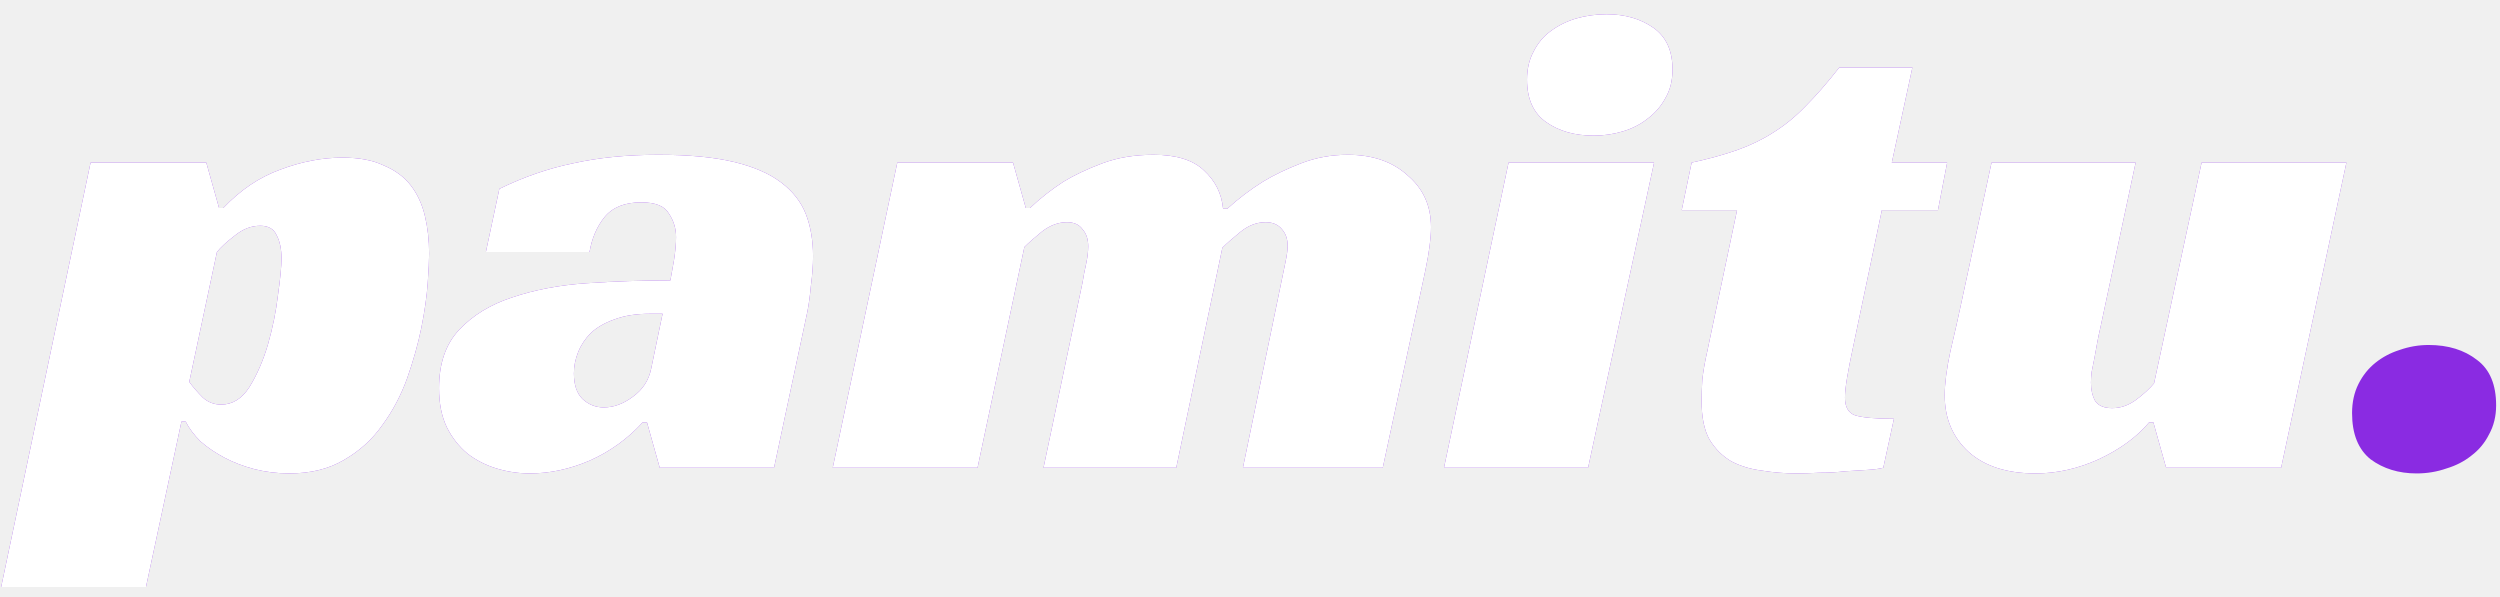
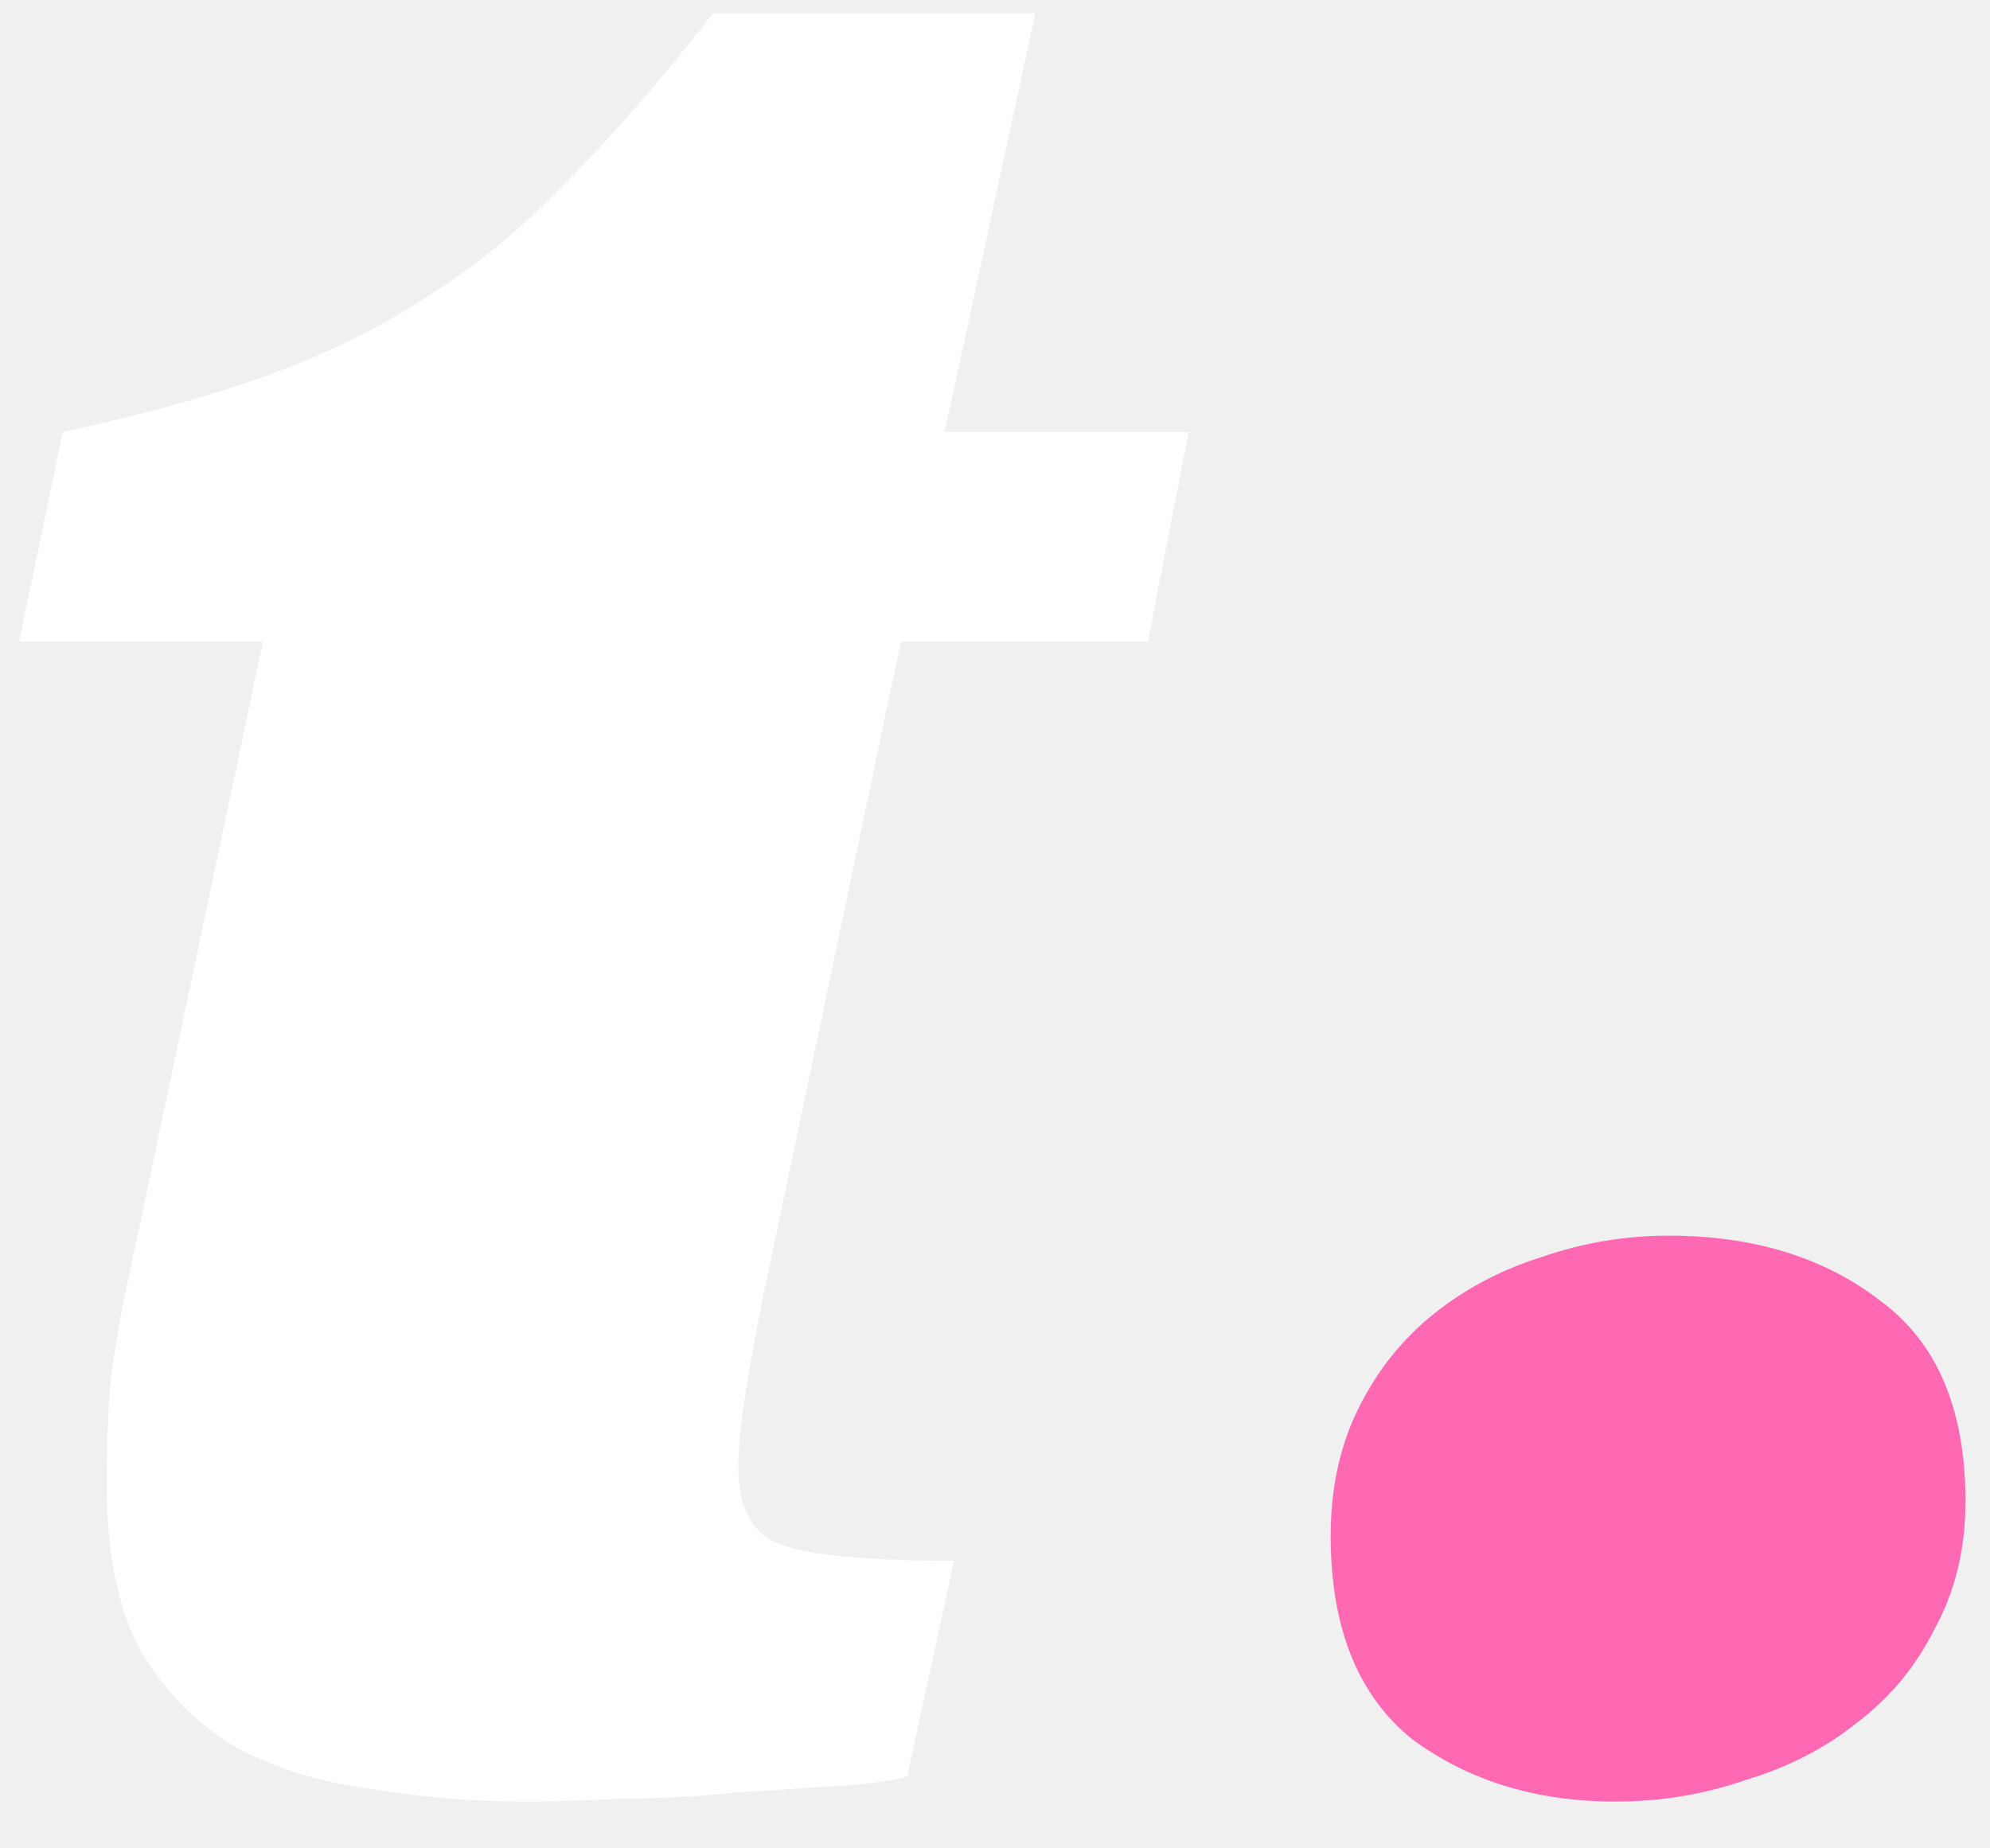
- <svg xmlns="http://www.w3.org/2000/svg" width="155" height="37" viewBox="0 0 155 37" fill="none">
-   <path d="M9.049 36.393H0.073L5.617 10.081H12.789L13.581 12.897H13.845C14.901 11.782 16.075 10.99 17.365 10.521C18.685 10.022 19.976 9.773 21.237 9.773C22.264 9.773 23.115 9.934 23.789 10.257C24.493 10.55 25.051 10.961 25.461 11.489C25.872 12.017 26.165 12.647 26.341 13.381C26.517 14.114 26.605 14.891 26.605 15.713C26.605 16.123 26.576 16.739 26.517 17.561C26.459 18.382 26.327 19.306 26.121 20.333C25.916 21.33 25.623 22.371 25.241 23.457C24.86 24.513 24.347 25.481 23.701 26.361C23.085 27.241 22.293 27.959 21.325 28.517C20.387 29.074 19.257 29.353 17.937 29.353C17.204 29.353 16.485 29.265 15.781 29.089C15.107 28.913 14.491 28.678 13.933 28.385C13.376 28.091 12.877 27.754 12.437 27.373C12.027 26.962 11.719 26.551 11.513 26.141H11.249L9.049 36.393ZM13.713 25.085C14.417 25.085 15.004 24.718 15.473 23.985C15.943 23.222 16.324 22.342 16.617 21.345C16.911 20.318 17.116 19.306 17.233 18.309C17.38 17.282 17.453 16.519 17.453 16.021C17.453 15.434 17.351 14.95 17.145 14.569C16.969 14.187 16.632 13.997 16.133 13.997C15.576 13.997 15.048 14.202 14.549 14.613C14.051 14.994 13.684 15.331 13.449 15.625L11.733 23.677C11.968 23.999 12.247 24.322 12.569 24.645C12.892 24.938 13.273 25.085 13.713 25.085Z" fill="#8A2BE2" />
-   <path d="M30.961 11.709C32.457 10.975 33.982 10.447 35.537 10.125C37.121 9.773 38.881 9.597 40.817 9.597C42.694 9.597 44.249 9.743 45.481 10.037C46.713 10.33 47.695 10.755 48.429 11.313C49.162 11.87 49.675 12.53 49.969 13.293C50.262 14.055 50.409 14.921 50.409 15.889C50.409 16.446 50.365 17.047 50.277 17.693C50.218 18.338 50.145 18.881 50.057 19.321L47.989 29.001H40.905L40.113 26.185H39.849C38.91 27.211 37.81 28.003 36.549 28.561C35.317 29.089 34.085 29.353 32.853 29.353C32.149 29.353 31.459 29.25 30.785 29.045C30.11 28.839 29.509 28.531 28.981 28.121C28.453 27.681 28.027 27.138 27.705 26.493C27.382 25.818 27.221 25.011 27.221 24.073C27.221 22.547 27.631 21.345 28.453 20.465C29.303 19.555 30.403 18.881 31.753 18.441C33.131 17.971 34.671 17.678 36.373 17.561C38.103 17.443 39.834 17.385 41.565 17.385C41.623 17.091 41.697 16.681 41.785 16.153C41.873 15.595 41.917 15.111 41.917 14.701C41.917 14.173 41.77 13.689 41.477 13.249C41.213 12.779 40.641 12.545 39.761 12.545C38.734 12.545 37.971 12.853 37.473 13.469C37.003 14.055 36.695 14.774 36.549 15.625H30.125L30.961 11.709ZM41.081 19.453H40.289C39.438 19.453 38.705 19.57 38.089 19.805C37.502 20.01 37.018 20.289 36.637 20.641C36.285 20.993 36.021 21.389 35.845 21.829C35.669 22.269 35.581 22.709 35.581 23.149C35.581 23.853 35.757 24.381 36.109 24.733C36.49 25.085 36.93 25.261 37.429 25.261C38.045 25.261 38.646 25.041 39.233 24.601C39.849 24.161 40.23 23.574 40.377 22.841L41.081 19.453Z" fill="#8A2BE2" />
-   <path d="M63.862 12.897C64.478 12.31 65.167 11.767 65.93 11.269C66.605 10.858 67.411 10.477 68.35 10.125C69.289 9.773 70.345 9.597 71.518 9.597C72.926 9.597 73.967 9.919 74.642 10.565C75.346 11.21 75.742 12.002 75.83 12.941H76.094C76.769 12.325 77.502 11.767 78.294 11.269C78.969 10.858 79.761 10.477 80.67 10.125C81.579 9.773 82.547 9.597 83.574 9.597C85.099 9.597 86.331 10.022 87.27 10.873C88.238 11.694 88.722 12.765 88.722 14.085C88.722 14.759 88.605 15.654 88.37 16.769C88.135 17.883 87.871 19.101 87.578 20.421L85.73 29.001H77.062L79.438 17.517C79.526 17.077 79.614 16.651 79.702 16.241C79.79 15.83 79.834 15.493 79.834 15.229C79.834 14.818 79.717 14.481 79.482 14.217C79.247 13.923 78.91 13.777 78.47 13.777C77.913 13.777 77.385 13.982 76.886 14.393C76.417 14.774 76.05 15.097 75.786 15.361L72.926 29.001H64.698L67.118 17.517C67.177 17.135 67.25 16.754 67.338 16.373C67.426 15.962 67.47 15.595 67.47 15.273C67.47 14.833 67.353 14.481 67.118 14.217C66.913 13.923 66.59 13.777 66.15 13.777C65.622 13.777 65.109 13.967 64.61 14.349C64.141 14.73 63.774 15.053 63.51 15.317L60.606 29.001H51.63L55.634 10.081H62.806L63.598 12.897H63.862Z" fill="#8A2BE2" />
-   <path d="M98.46 29.001H89.528L93.532 10.081H102.552L98.46 29.001ZM103.696 4.317C103.696 4.991 103.55 5.578 103.256 6.077C102.992 6.575 102.626 7.001 102.156 7.353C101.716 7.705 101.203 7.969 100.616 8.145C100.03 8.321 99.428 8.409 98.812 8.409C97.639 8.409 96.656 8.13 95.864 7.573C95.072 7.015 94.676 6.135 94.676 4.933C94.676 4.287 94.808 3.715 95.072 3.217C95.336 2.689 95.688 2.263 96.128 1.941C96.598 1.589 97.126 1.325 97.712 1.149C98.328 0.973 98.959 0.885 99.604 0.885C100.748 0.885 101.716 1.163 102.508 1.721C103.3 2.278 103.696 3.143 103.696 4.317Z" fill="#8A2BE2" />
-   <path d="M104.883 10.081C105.968 9.846 106.922 9.582 107.743 9.289C108.564 8.995 109.312 8.629 109.987 8.189C110.691 7.749 111.351 7.206 111.967 6.561C112.612 5.915 113.302 5.123 114.035 4.185H118.567L117.291 10.081H120.723L120.151 13.029H116.675L114.871 21.609C114.724 22.283 114.607 22.885 114.519 23.413C114.431 23.941 114.387 24.351 114.387 24.645C114.387 25.231 114.592 25.598 115.003 25.745C115.443 25.891 116.25 25.965 117.423 25.965L116.763 29.001C116.558 29.059 116.235 29.103 115.795 29.133C115.384 29.162 114.915 29.191 114.387 29.221C113.888 29.279 113.36 29.309 112.803 29.309C112.275 29.338 111.806 29.353 111.395 29.353C110.662 29.353 109.943 29.294 109.239 29.177C108.535 29.089 107.904 28.898 107.347 28.605C106.79 28.282 106.335 27.827 105.983 27.241C105.66 26.654 105.499 25.862 105.499 24.865C105.499 24.513 105.514 24.073 105.543 23.545C105.602 23.017 105.704 22.43 105.851 21.785L107.699 13.029H104.267L104.883 10.081Z" fill="#8A2BE2" />
-   <path d="M136.501 10.081H145.477L141.429 29.001H134.301L133.509 26.185H133.245C132.483 27.094 131.441 27.857 130.121 28.473C128.831 29.059 127.525 29.353 126.205 29.353C124.445 29.353 123.067 28.913 122.069 28.033C121.072 27.123 120.573 25.95 120.573 24.513C120.573 23.779 120.691 22.87 120.925 21.785C121.189 20.67 121.424 19.629 121.629 18.661L123.477 10.081H132.409L130.209 20.377C130.151 20.611 130.092 20.89 130.033 21.213C129.975 21.535 129.916 21.858 129.857 22.181C129.799 22.474 129.74 22.767 129.681 23.061C129.652 23.325 129.637 23.545 129.637 23.721C129.637 24.161 129.725 24.542 129.901 24.865C130.107 25.158 130.459 25.305 130.957 25.305C131.485 25.305 131.984 25.129 132.453 24.777C132.923 24.425 133.289 24.087 133.553 23.765L136.501 10.081Z" fill="#8A2BE2" />
-   <path d="M154.76 25.129C154.76 25.803 154.613 26.405 154.32 26.933C154.056 27.461 153.689 27.901 153.22 28.253C152.78 28.605 152.266 28.869 151.68 29.045C151.093 29.25 150.477 29.353 149.832 29.353C148.717 29.353 147.764 29.059 146.972 28.473C146.209 27.857 145.828 26.903 145.828 25.613C145.828 24.938 145.96 24.337 146.224 23.809C146.488 23.281 146.84 22.841 147.28 22.489C147.72 22.137 148.218 21.873 148.776 21.697C149.362 21.491 149.964 21.389 150.58 21.389C151.782 21.389 152.78 21.697 153.572 22.313C154.364 22.899 154.76 23.838 154.76 25.129Z" fill="#8A2BE2" />
-   <path d="M9.049 36.393H0.073L5.617 10.081H12.789L13.581 12.897H13.845C14.901 11.782 16.075 10.99 17.365 10.521C18.685 10.022 19.976 9.773 21.237 9.773C22.264 9.773 23.115 9.934 23.789 10.257C24.493 10.55 25.051 10.961 25.461 11.489C25.872 12.017 26.165 12.647 26.341 13.381C26.517 14.114 26.605 14.891 26.605 15.713C26.605 16.123 26.576 16.739 26.517 17.561C26.459 18.382 26.327 19.306 26.121 20.333C25.916 21.33 25.623 22.371 25.241 23.457C24.86 24.513 24.347 25.481 23.701 26.361C23.085 27.241 22.293 27.959 21.325 28.517C20.387 29.074 19.257 29.353 17.937 29.353C17.204 29.353 16.485 29.265 15.781 29.089C15.107 28.913 14.491 28.678 13.933 28.385C13.376 28.091 12.877 27.754 12.437 27.373C12.027 26.962 11.719 26.551 11.513 26.141H11.249L9.049 36.393ZM13.713 25.085C14.417 25.085 15.004 24.718 15.473 23.985C15.943 23.222 16.324 22.342 16.617 21.345C16.911 20.318 17.116 19.306 17.233 18.309C17.38 17.282 17.453 16.519 17.453 16.021C17.453 15.434 17.351 14.95 17.145 14.569C16.969 14.187 16.632 13.997 16.133 13.997C15.576 13.997 15.048 14.202 14.549 14.613C14.051 14.994 13.684 15.331 13.449 15.625L11.733 23.677C11.968 23.999 12.247 24.322 12.569 24.645C12.892 24.938 13.273 25.085 13.713 25.085Z" fill="white" />
-   <path d="M30.961 11.709C32.457 10.975 33.982 10.447 35.537 10.125C37.121 9.773 38.881 9.597 40.817 9.597C42.694 9.597 44.249 9.743 45.481 10.037C46.713 10.33 47.695 10.755 48.429 11.313C49.162 11.87 49.675 12.53 49.969 13.293C50.262 14.055 50.409 14.921 50.409 15.889C50.409 16.446 50.365 17.047 50.277 17.693C50.218 18.338 50.145 18.881 50.057 19.321L47.989 29.001H40.905L40.113 26.185H39.849C38.91 27.211 37.81 28.003 36.549 28.561C35.317 29.089 34.085 29.353 32.853 29.353C32.149 29.353 31.459 29.25 30.785 29.045C30.11 28.839 29.509 28.531 28.981 28.121C28.453 27.681 28.027 27.138 27.705 26.493C27.382 25.818 27.221 25.011 27.221 24.073C27.221 22.547 27.631 21.345 28.453 20.465C29.303 19.555 30.403 18.881 31.753 18.441C33.131 17.971 34.671 17.678 36.373 17.561C38.103 17.443 39.834 17.385 41.565 17.385C41.623 17.091 41.697 16.681 41.785 16.153C41.873 15.595 41.917 15.111 41.917 14.701C41.917 14.173 41.77 13.689 41.477 13.249C41.213 12.779 40.641 12.545 39.761 12.545C38.734 12.545 37.971 12.853 37.473 13.469C37.003 14.055 36.695 14.774 36.549 15.625H30.125L30.961 11.709ZM41.081 19.453H40.289C39.438 19.453 38.705 19.57 38.089 19.805C37.502 20.01 37.018 20.289 36.637 20.641C36.285 20.993 36.021 21.389 35.845 21.829C35.669 22.269 35.581 22.709 35.581 23.149C35.581 23.853 35.757 24.381 36.109 24.733C36.49 25.085 36.93 25.261 37.429 25.261C38.045 25.261 38.646 25.041 39.233 24.601C39.849 24.161 40.23 23.574 40.377 22.841L41.081 19.453Z" fill="white" />
-   <path d="M63.862 12.897C64.478 12.31 65.167 11.767 65.93 11.269C66.605 10.858 67.411 10.477 68.35 10.125C69.289 9.773 70.345 9.597 71.518 9.597C72.926 9.597 73.967 9.919 74.642 10.565C75.346 11.21 75.742 12.002 75.83 12.941H76.094C76.769 12.325 77.502 11.767 78.294 11.269C78.969 10.858 79.761 10.477 80.67 10.125C81.579 9.773 82.547 9.597 83.574 9.597C85.099 9.597 86.331 10.022 87.27 10.873C88.238 11.694 88.722 12.765 88.722 14.085C88.722 14.759 88.605 15.654 88.37 16.769C88.135 17.883 87.871 19.101 87.578 20.421L85.73 29.001H77.062L79.438 17.517C79.526 17.077 79.614 16.651 79.702 16.241C79.79 15.83 79.834 15.493 79.834 15.229C79.834 14.818 79.717 14.481 79.482 14.217C79.247 13.923 78.91 13.777 78.47 13.777C77.913 13.777 77.385 13.982 76.886 14.393C76.417 14.774 76.05 15.097 75.786 15.361L72.926 29.001H64.698L67.118 17.517C67.177 17.135 67.25 16.754 67.338 16.373C67.426 15.962 67.47 15.595 67.47 15.273C67.47 14.833 67.353 14.481 67.118 14.217C66.913 13.923 66.59 13.777 66.15 13.777C65.622 13.777 65.109 13.967 64.61 14.349C64.141 14.73 63.774 15.053 63.51 15.317L60.606 29.001H51.63L55.634 10.081H62.806L63.598 12.897H63.862Z" fill="white" />
-   <path d="M98.46 29.001H89.528L93.532 10.081H102.552L98.46 29.001ZM103.696 4.317C103.696 4.991 103.55 5.578 103.256 6.077C102.992 6.575 102.626 7.001 102.156 7.353C101.716 7.705 101.203 7.969 100.616 8.145C100.03 8.321 99.428 8.409 98.812 8.409C97.639 8.409 96.656 8.13 95.864 7.573C95.072 7.015 94.676 6.135 94.676 4.933C94.676 4.287 94.808 3.715 95.072 3.217C95.336 2.689 95.688 2.263 96.128 1.941C96.598 1.589 97.126 1.325 97.712 1.149C98.328 0.973 98.959 0.885 99.604 0.885C100.748 0.885 101.716 1.163 102.508 1.721C103.3 2.278 103.696 3.143 103.696 4.317Z" fill="white" />
-   <path d="M104.883 10.081C105.968 9.846 106.922 9.582 107.743 9.289C108.564 8.995 109.312 8.629 109.987 8.189C110.691 7.749 111.351 7.206 111.967 6.561C112.612 5.915 113.302 5.123 114.035 4.185H118.567L117.291 10.081H120.723L120.151 13.029H116.675L114.871 21.609C114.724 22.283 114.607 22.885 114.519 23.413C114.431 23.941 114.387 24.351 114.387 24.645C114.387 25.231 114.592 25.598 115.003 25.745C115.443 25.891 116.25 25.965 117.423 25.965L116.763 29.001C116.558 29.059 116.235 29.103 115.795 29.133C115.384 29.162 114.915 29.191 114.387 29.221C113.888 29.279 113.36 29.309 112.803 29.309C112.275 29.338 111.806 29.353 111.395 29.353C110.662 29.353 109.943 29.294 109.239 29.177C108.535 29.089 107.904 28.898 107.347 28.605C106.79 28.282 106.335 27.827 105.983 27.241C105.66 26.654 105.499 25.862 105.499 24.865C105.499 24.513 105.514 24.073 105.543 23.545C105.602 23.017 105.704 22.43 105.851 21.785L107.699 13.029H104.267L104.883 10.081Z" fill="white" />
-   <path d="M136.501 10.081H145.477L141.429 29.001H134.301L133.509 26.185H133.245C132.483 27.094 131.441 27.857 130.121 28.473C128.831 29.059 127.525 29.353 126.205 29.353C124.445 29.353 123.067 28.913 122.069 28.033C121.072 27.123 120.573 25.95 120.573 24.513C120.573 23.779 120.691 22.87 120.925 21.785C121.189 20.67 121.424 19.629 121.629 18.661L123.477 10.081H132.409L130.209 20.377C130.151 20.611 130.092 20.89 130.033 21.213C129.975 21.535 129.916 21.858 129.857 22.181C129.799 22.474 129.74 22.767 129.681 23.061C129.652 23.325 129.637 23.545 129.637 23.721C129.637 24.161 129.725 24.542 129.901 24.865C130.107 25.158 130.459 25.305 130.957 25.305C131.485 25.305 131.984 25.129 132.453 24.777C132.923 24.425 133.289 24.087 133.553 23.765L136.501 10.081Z" fill="white" />
+ <svg xmlns="http://www.w3.org/2000/svg" width="28" height="26" viewBox="0 0 28 26" fill="none">
+   <g clip-path="url(#clip0_177_262)">
+     <path d="M0.884 6.081C1.969 5.846 2.923 5.582 3.744 5.289C4.565 4.995 5.313 4.629 5.988 4.189C6.692 3.749 7.352 3.206 7.968 2.561C8.613 1.915 9.303 1.123 10.036 0.185H14.568L13.292 6.081H16.724L16.152 9.029H12.676L10.872 17.609C10.725 18.283 10.608 18.885 10.52 19.413C10.432 19.941 10.388 20.351 10.388 20.645C10.388 21.231 10.593 21.598 11.004 21.745C11.444 21.891 12.251 21.965 13.424 21.965L12.764 25.001C12.559 25.059 12.236 25.103 11.796 25.133C11.385 25.162 10.916 25.191 10.388 25.221C9.889 25.279 9.361 25.309 8.804 25.309C8.276 25.338 7.807 25.353 7.396 25.353C6.663 25.353 5.944 25.294 5.24 25.177C4.536 25.089 3.905 24.898 3.348 24.605C2.791 24.282 2.336 23.827 1.984 23.241C1.661 22.654 1.5 21.862 1.5 20.865C1.5 20.513 1.515 20.073 1.544 19.545C1.603 19.017 1.705 18.43 1.852 17.785L3.7 9.029H0.268L0.884 6.081Z" fill="white" />
+     <path d="M27.655 21.129C27.655 21.803 27.508 22.405 27.215 22.933C26.951 23.461 26.584 23.901 26.115 24.253C25.675 24.605 25.161 24.869 24.575 25.045C23.988 25.25 23.372 25.353 22.727 25.353C21.612 25.353 20.659 25.059 19.867 24.473C19.104 23.857 18.723 22.903 18.723 21.613C18.723 20.938 18.855 20.337 19.119 19.809C19.383 19.281 19.735 18.841 20.175 18.489C20.615 18.137 21.113 17.873 21.671 17.697C22.257 17.491 22.859 17.389 23.475 17.389C24.677 17.389 25.675 17.697 26.467 18.313C27.259 18.899 27.655 19.838 27.655 21.129Z" fill="#FF69B4" />
+   </g>
+   <defs>
+     <clipPath id="clip0_177_262">
+       <rect width="28" height="26" fill="white" />
+     </clipPath>
+   </defs>
</svg>
